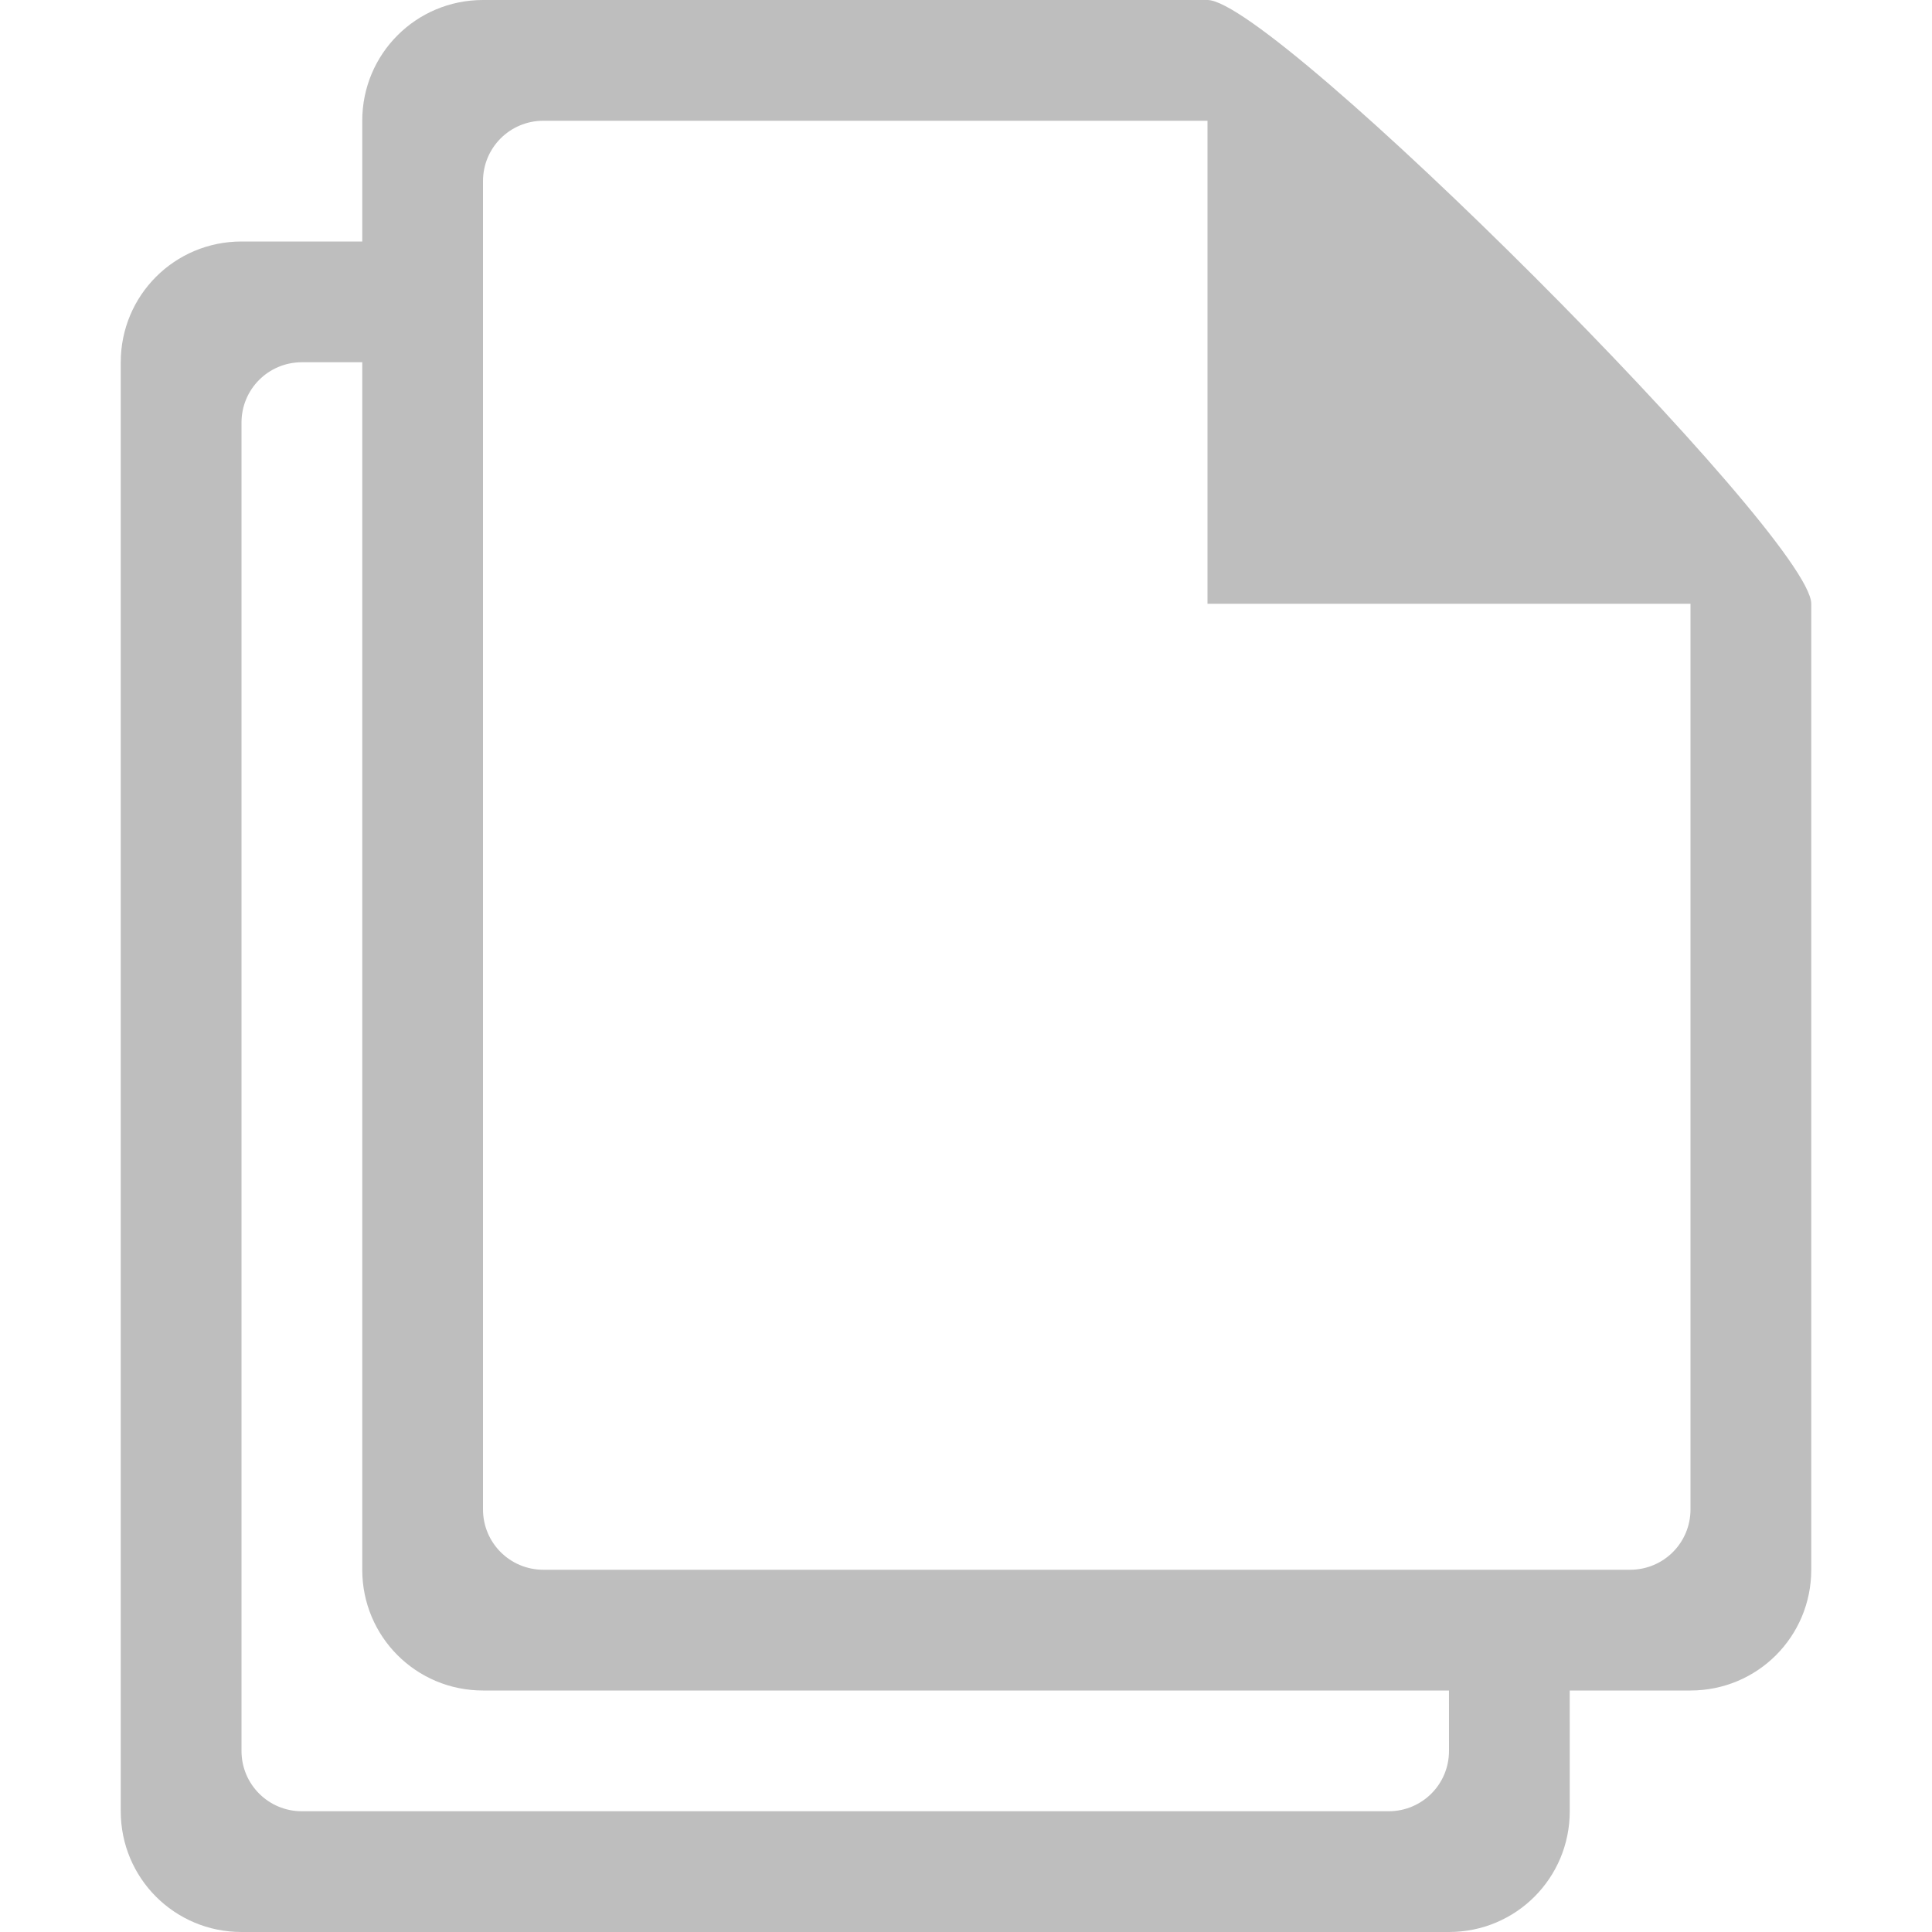
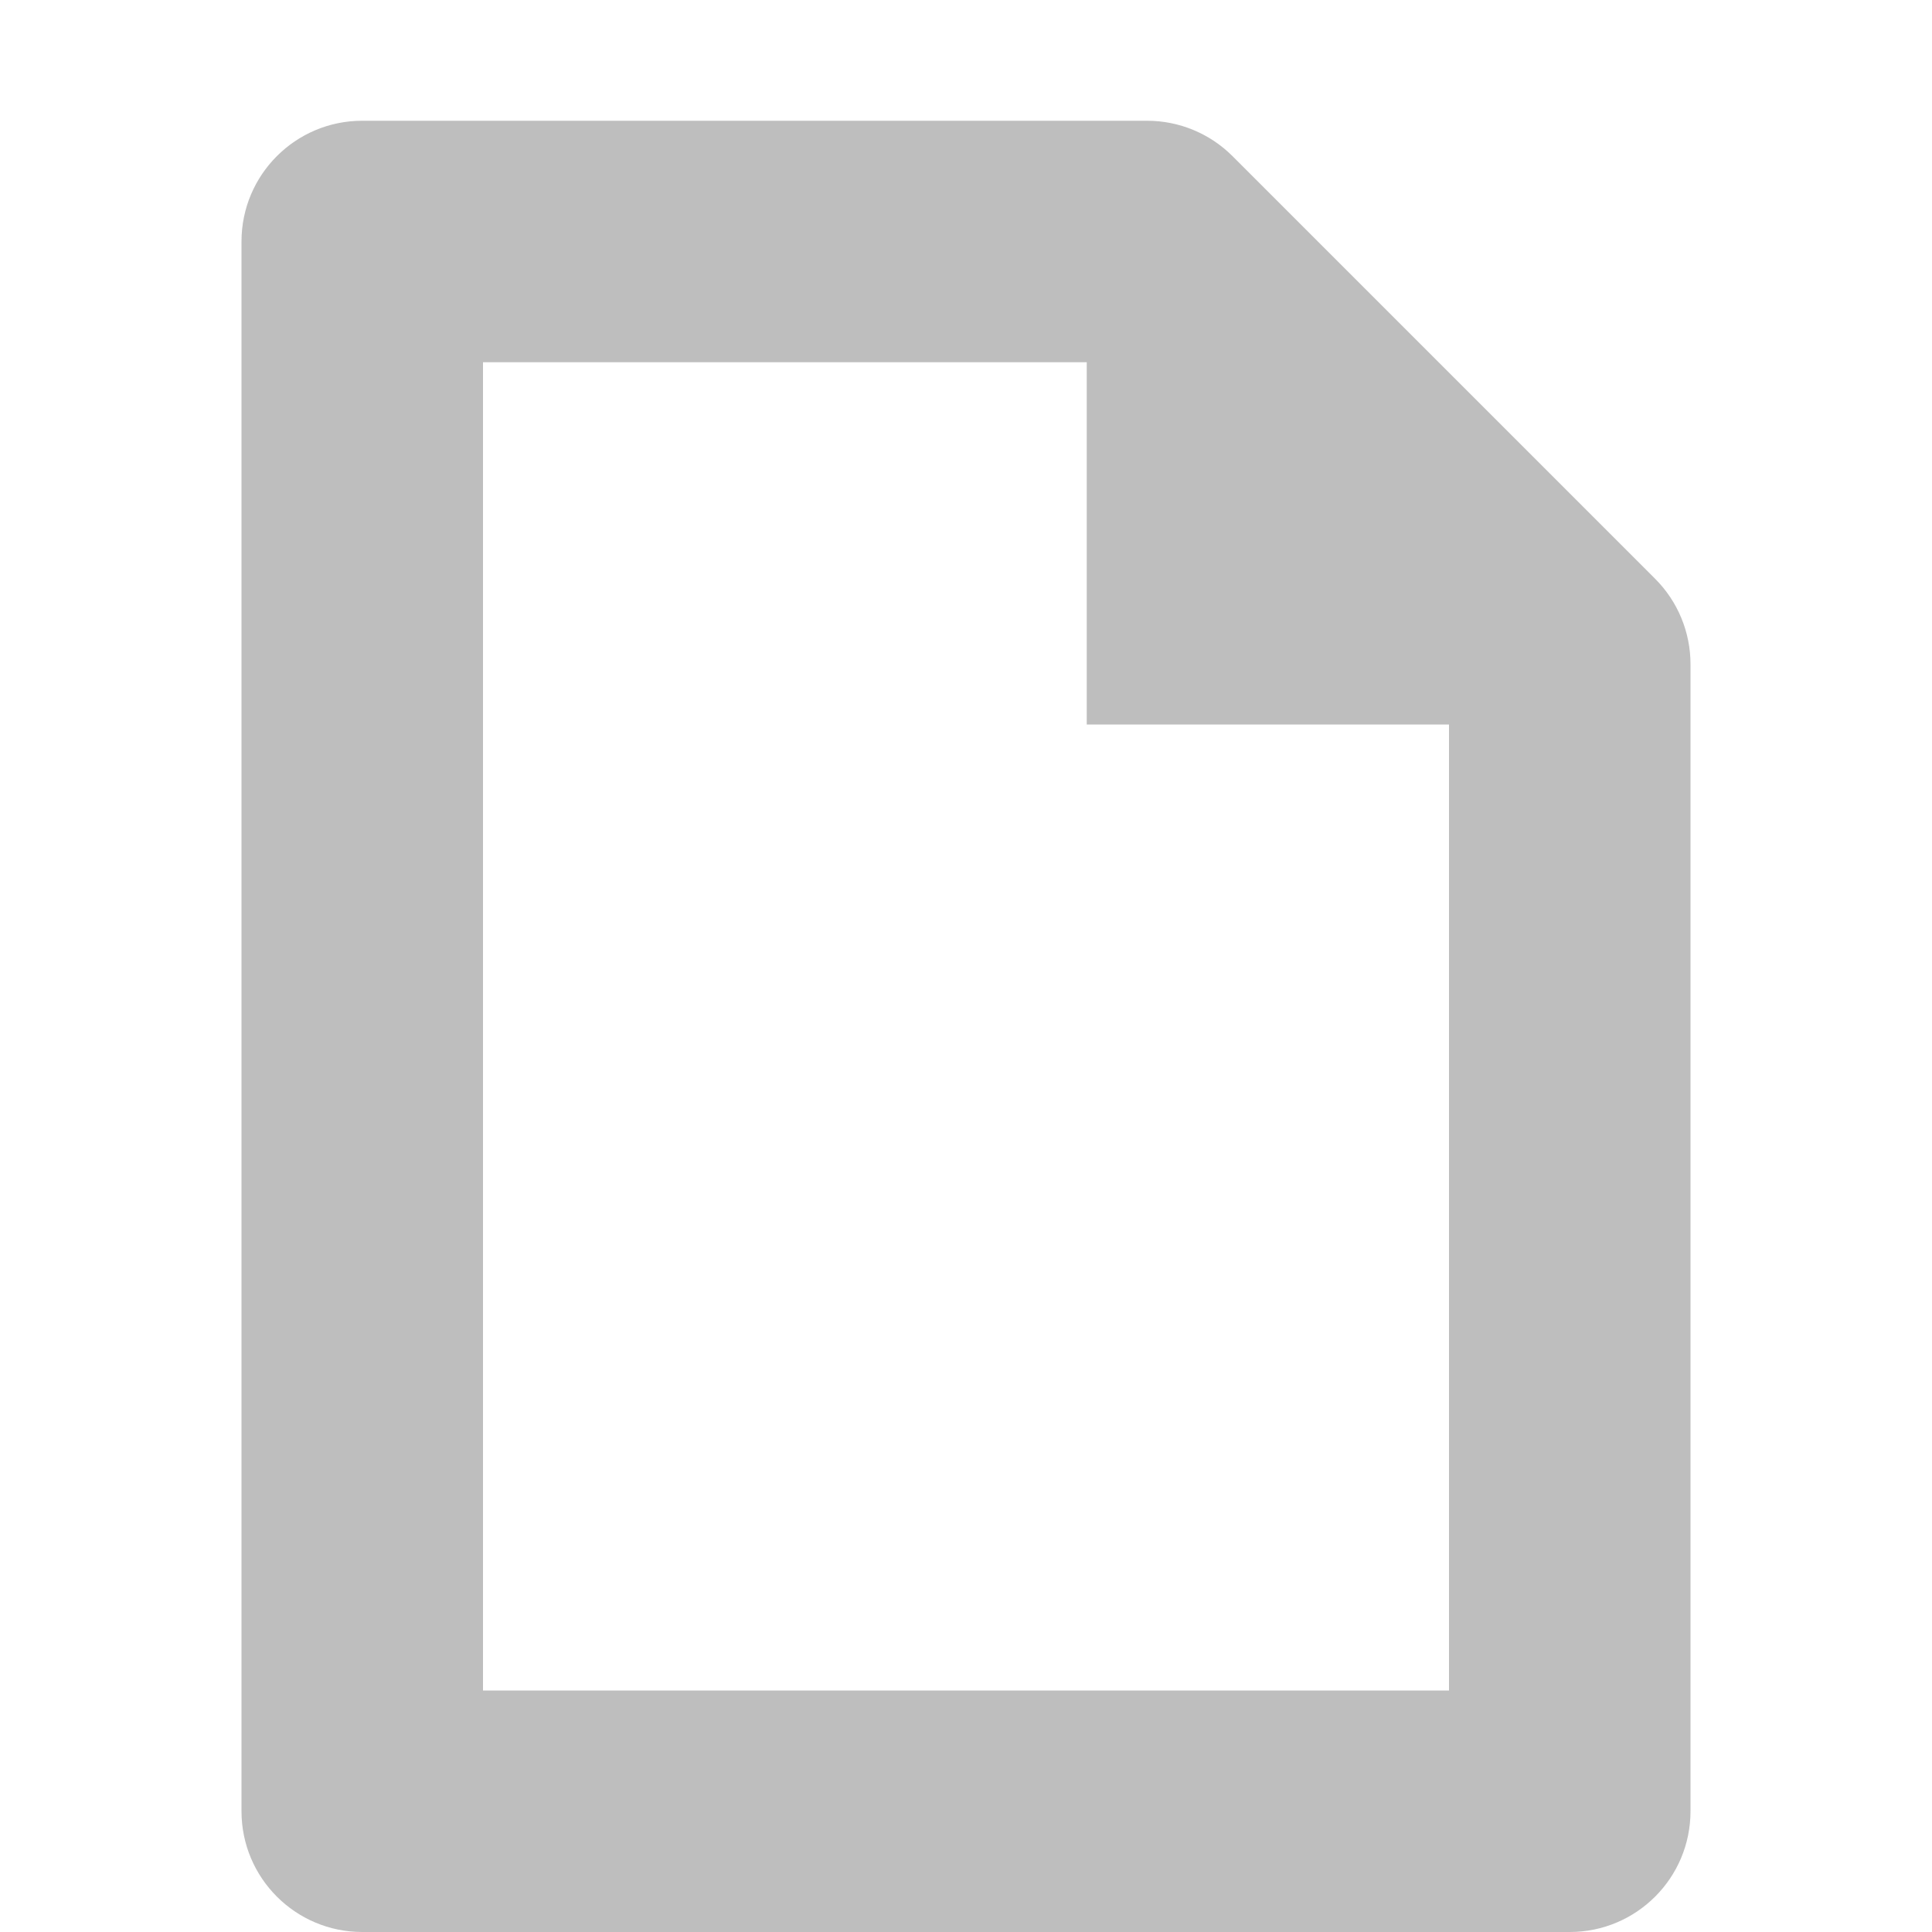
- <svg xmlns="http://www.w3.org/2000/svg" xmlns:xlink="http://www.w3.org/1999/xlink" version="1.1" width="16" height="16" id="svg7384">
-   <defs id="defs11">
-     <linearGradient id="linearGradient4125">
-       <stop id="stop4127" style="stop-color:#bebebe;stop-opacity:0.729" offset="0" />
-       <stop id="stop4129" style="stop-color:#c8c8c8;stop-opacity:1" offset="0.086" />
-       <stop id="stop4131" style="stop-color:#cdcdcd;stop-opacity:0.878" offset="0.924" />
-       <stop id="stop4133" style="stop-color:#d3d3d3;stop-opacity:0.749" offset="1" />
-     </linearGradient>
-     <linearGradient x1="8" y1="11.333" x2="8" y2="4.667" id="linearGradient4032" xlink:href="#linearGradient4125" gradientUnits="userSpaceOnUse" gradientTransform="matrix(0.6428571,0,0,1.5,9.357143,-3)" />
-     <linearGradient id="linearGradient4114-1">
-       <stop id="stop4116-38" style="stop-color:#bebebe;stop-opacity:0.4" offset="0" />
-       <stop id="stop4122-7" style="stop-color:#c8c8c8;stop-opacity:0.417" offset="0.086" />
-       <stop id="stop4124-4" style="stop-color:#cdcdcd;stop-opacity:0.417" offset="0.924" />
-       <stop id="stop4118-9" style="stop-color:#d3d3d3;stop-opacity:0" offset="1" />
-     </linearGradient>
-     <linearGradient x1="8" y1="11.333" x2="8" y2="4.667" id="linearGradient4052" xlink:href="#linearGradient4114-1" gradientUnits="userSpaceOnUse" gradientTransform="matrix(0.6428571,0,0,1.5,7.357143,-4e-7)" />
-   </defs>
-   <path style="color:#bebebe;display:inline;overflow:visible;visibility:visible;fill:#bebebe;fill-opacity:1;fill-rule:nonzero;stroke:none;stroke-width:1;marker:none;enable-background:accumulate" d="m 4,5e-7 c -0.554,0 -1,0.446 -1,1 V 13 c 0,0.554 0.446,1 1,1 h 10 c 0.554,0 1,-0.446 1,-1 V 5 c 0,-0.554 -4.446,-5 -5,-5 z m 0.5,1 H 10 v 4 h 4 V 12.5 c 0,0.277 -0.223,0.5 -0.5,0.5 h -9 C 4.223,13 4,12.777 4,12.5 V 1.5 c 0,-0.277 0.223,-0.5 0.5,-0.5 z" id="rect21401-5" />
-   <path style="color:#bebebe;display:inline;overflow:visible;visibility:visible;fill:#bebebe;fill-opacity:1;fill-rule:nonzero;stroke:none;stroke-width:1;marker:none;enable-background:accumulate" d="M 2,2 C 1.446,2 1,2.446 1,3 V 15 c 0,0.554 0.446,1 1,1 H 12 c 0.554,0 1,-0.446 1,-1 l -4.16e-4,-1.802 h -1 L 12,14.5 c 8.8e-5,0.277 -0.223,0.5 -0.5,0.5 H 2.5 c -0.277,0 -0.5,-0.223 -0.5,-0.5 V 3.5 c 0,-0.277 0.223,-0.5 0.5,-0.5 h 1.2 l -1.094e-4,-1 z" id="rect21401-5-3" />
+ <svg xmlns="http://www.w3.org/2000/svg" width="16" height="16" version="1.1" id="svg8">
+   <defs id="defs12" />
+   <g fill="#474747" fill-rule="evenodd" id="g6" style="fill:#bebebe;fill-opacity:1">
+     <path d="M3 1a1 1 0 0 0-1 1v13a1 1 0 0 0 1 1h10a1 1 0 0 0 1-1V5.5a1 1 0 0 0-.293-.707l-3.5-3.5A1 1 0 0 0 9.5 1zm1 2h5.086L12 5.914V14H4z" style="line-height:normal;font-variant-ligatures:normal;font-variant-position:normal;font-variant-caps:normal;font-variant-numeric:normal;font-variant-alternates:normal;font-feature-settings:normal;text-indent:0;text-align:start;text-decoration-line:none;text-decoration-style:solid;text-decoration-color:#000;text-transform:none;text-orientation:mixed;shape-padding:0;isolation:auto;mix-blend-mode:normal;fill:#bebebe;fill-opacity:1" color="#000" font-weight="400" font-family="sans-serif" white-space="normal" overflow="visible" id="path2" />
+     <path d="M9 2v4h4z" id="path4" style="fill:#bebebe;fill-opacity:1" />
+   </g>
</svg>
